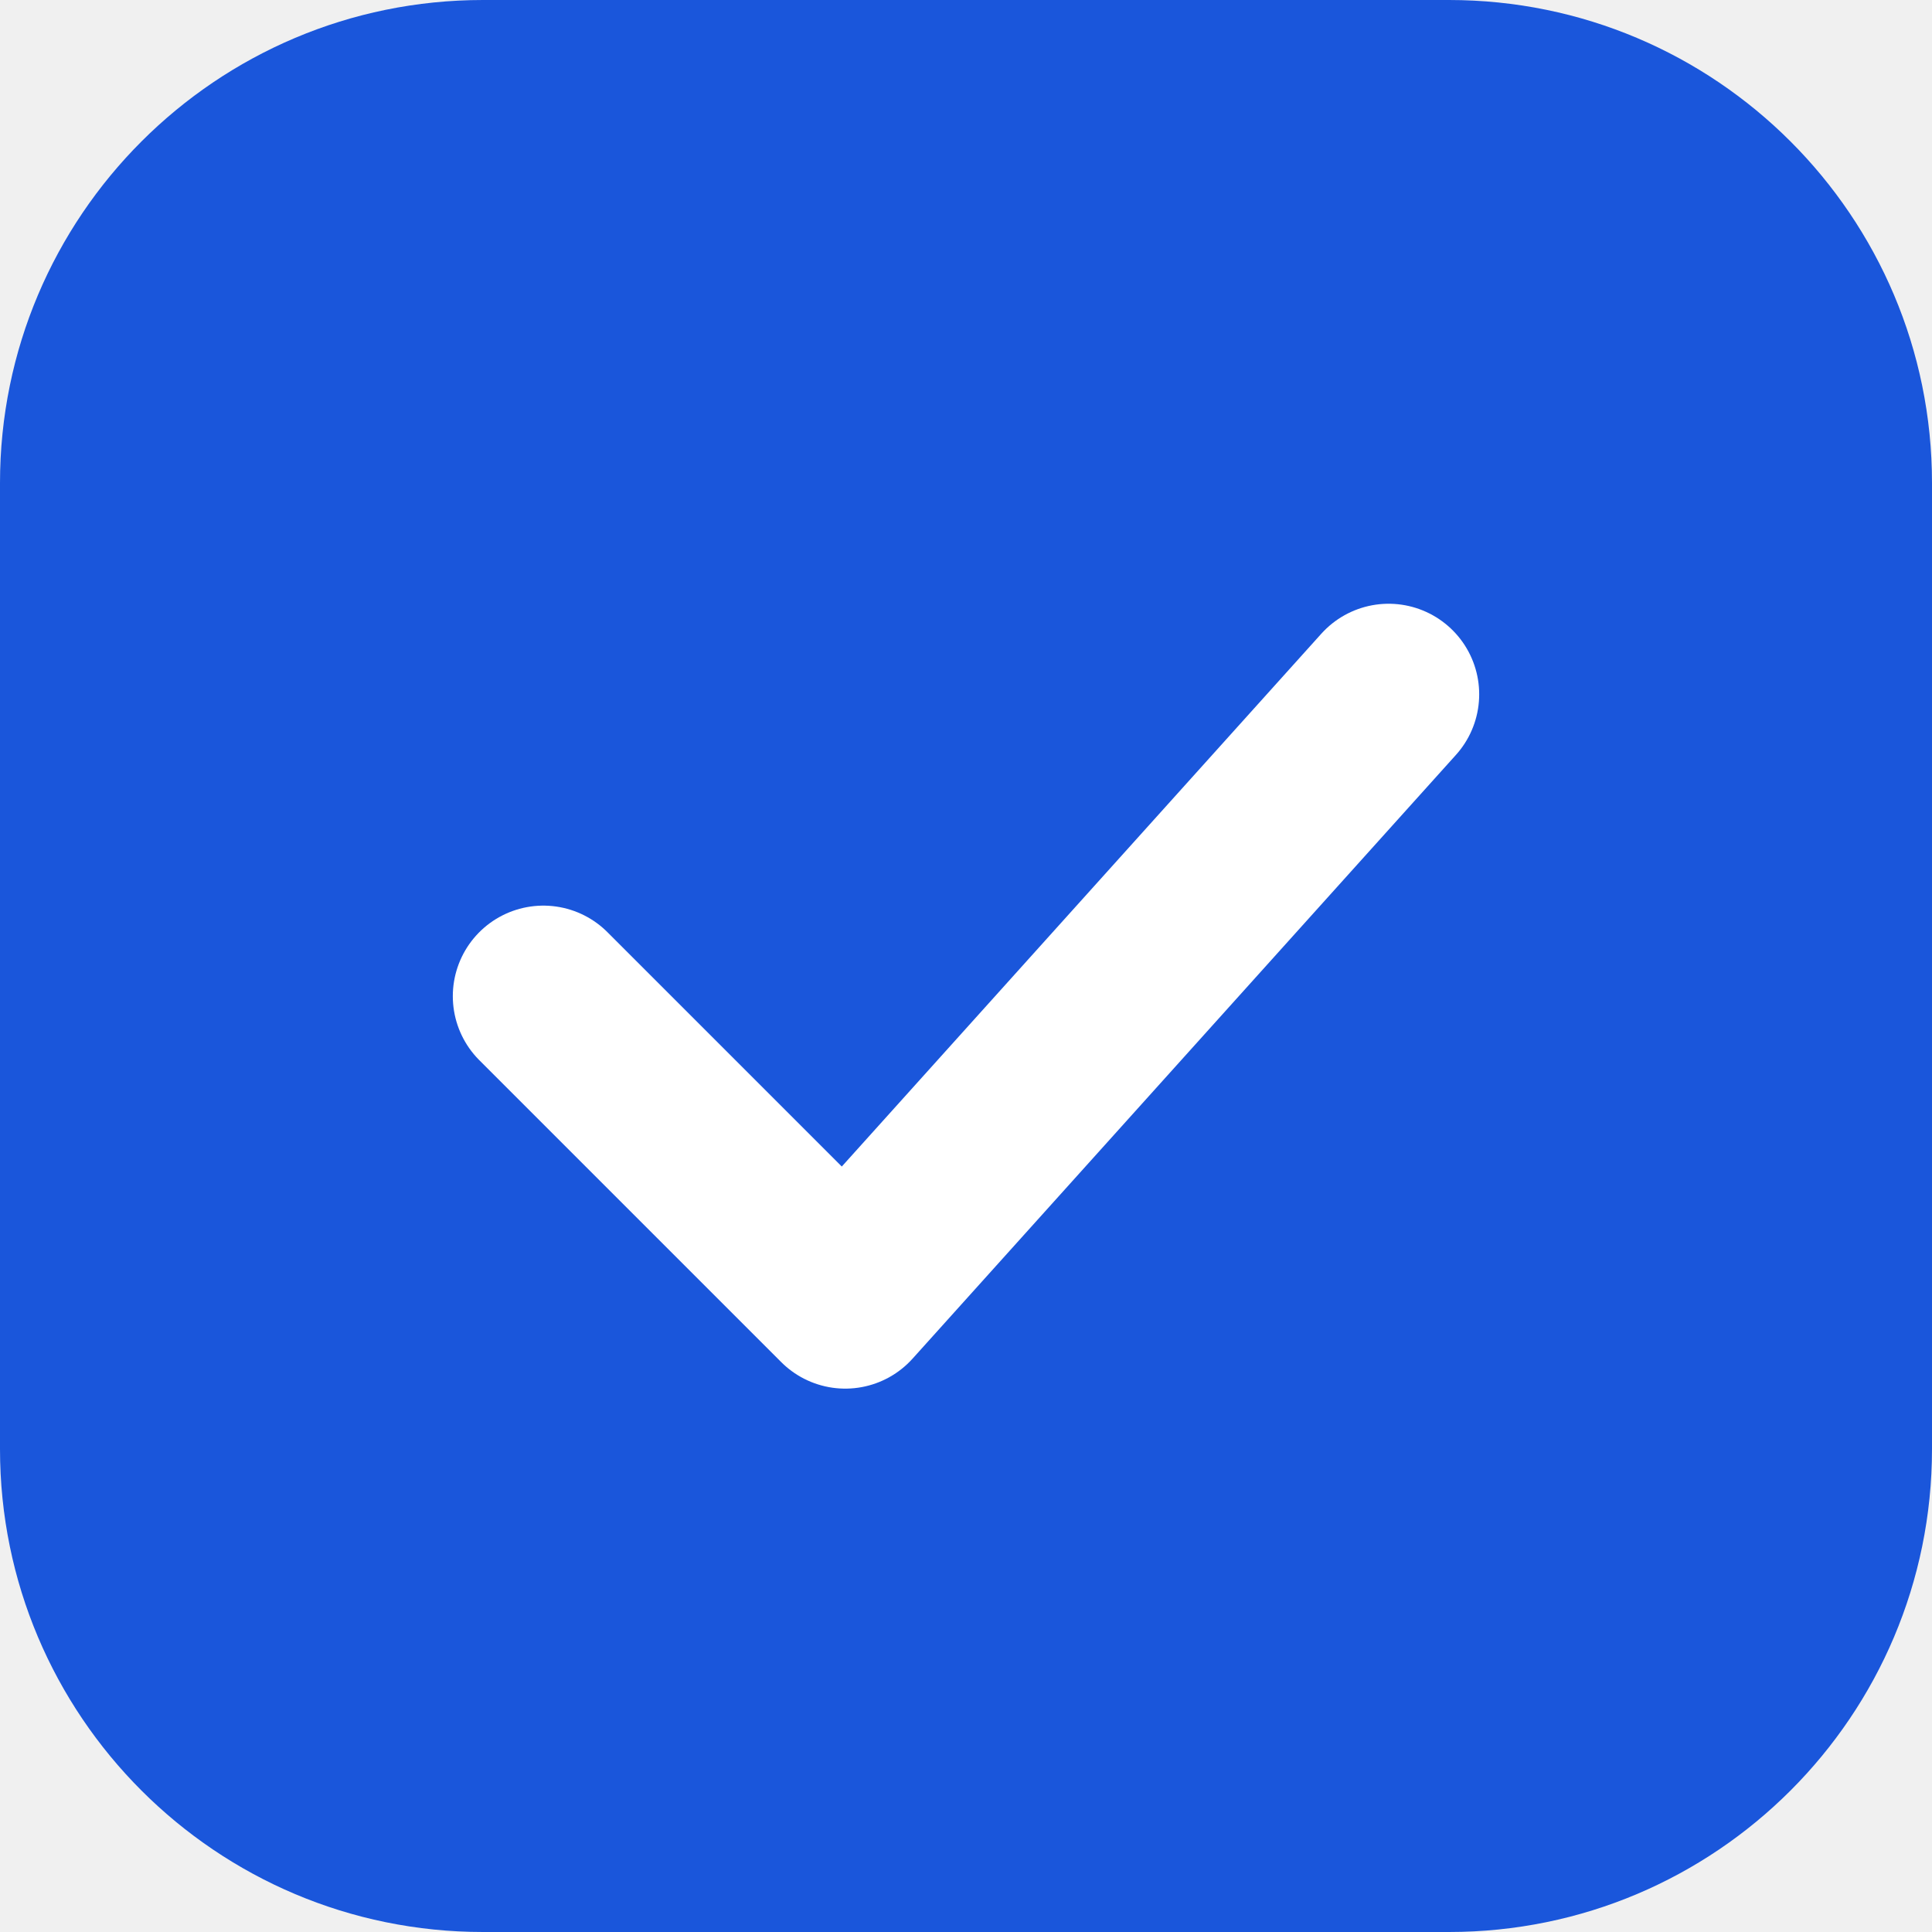
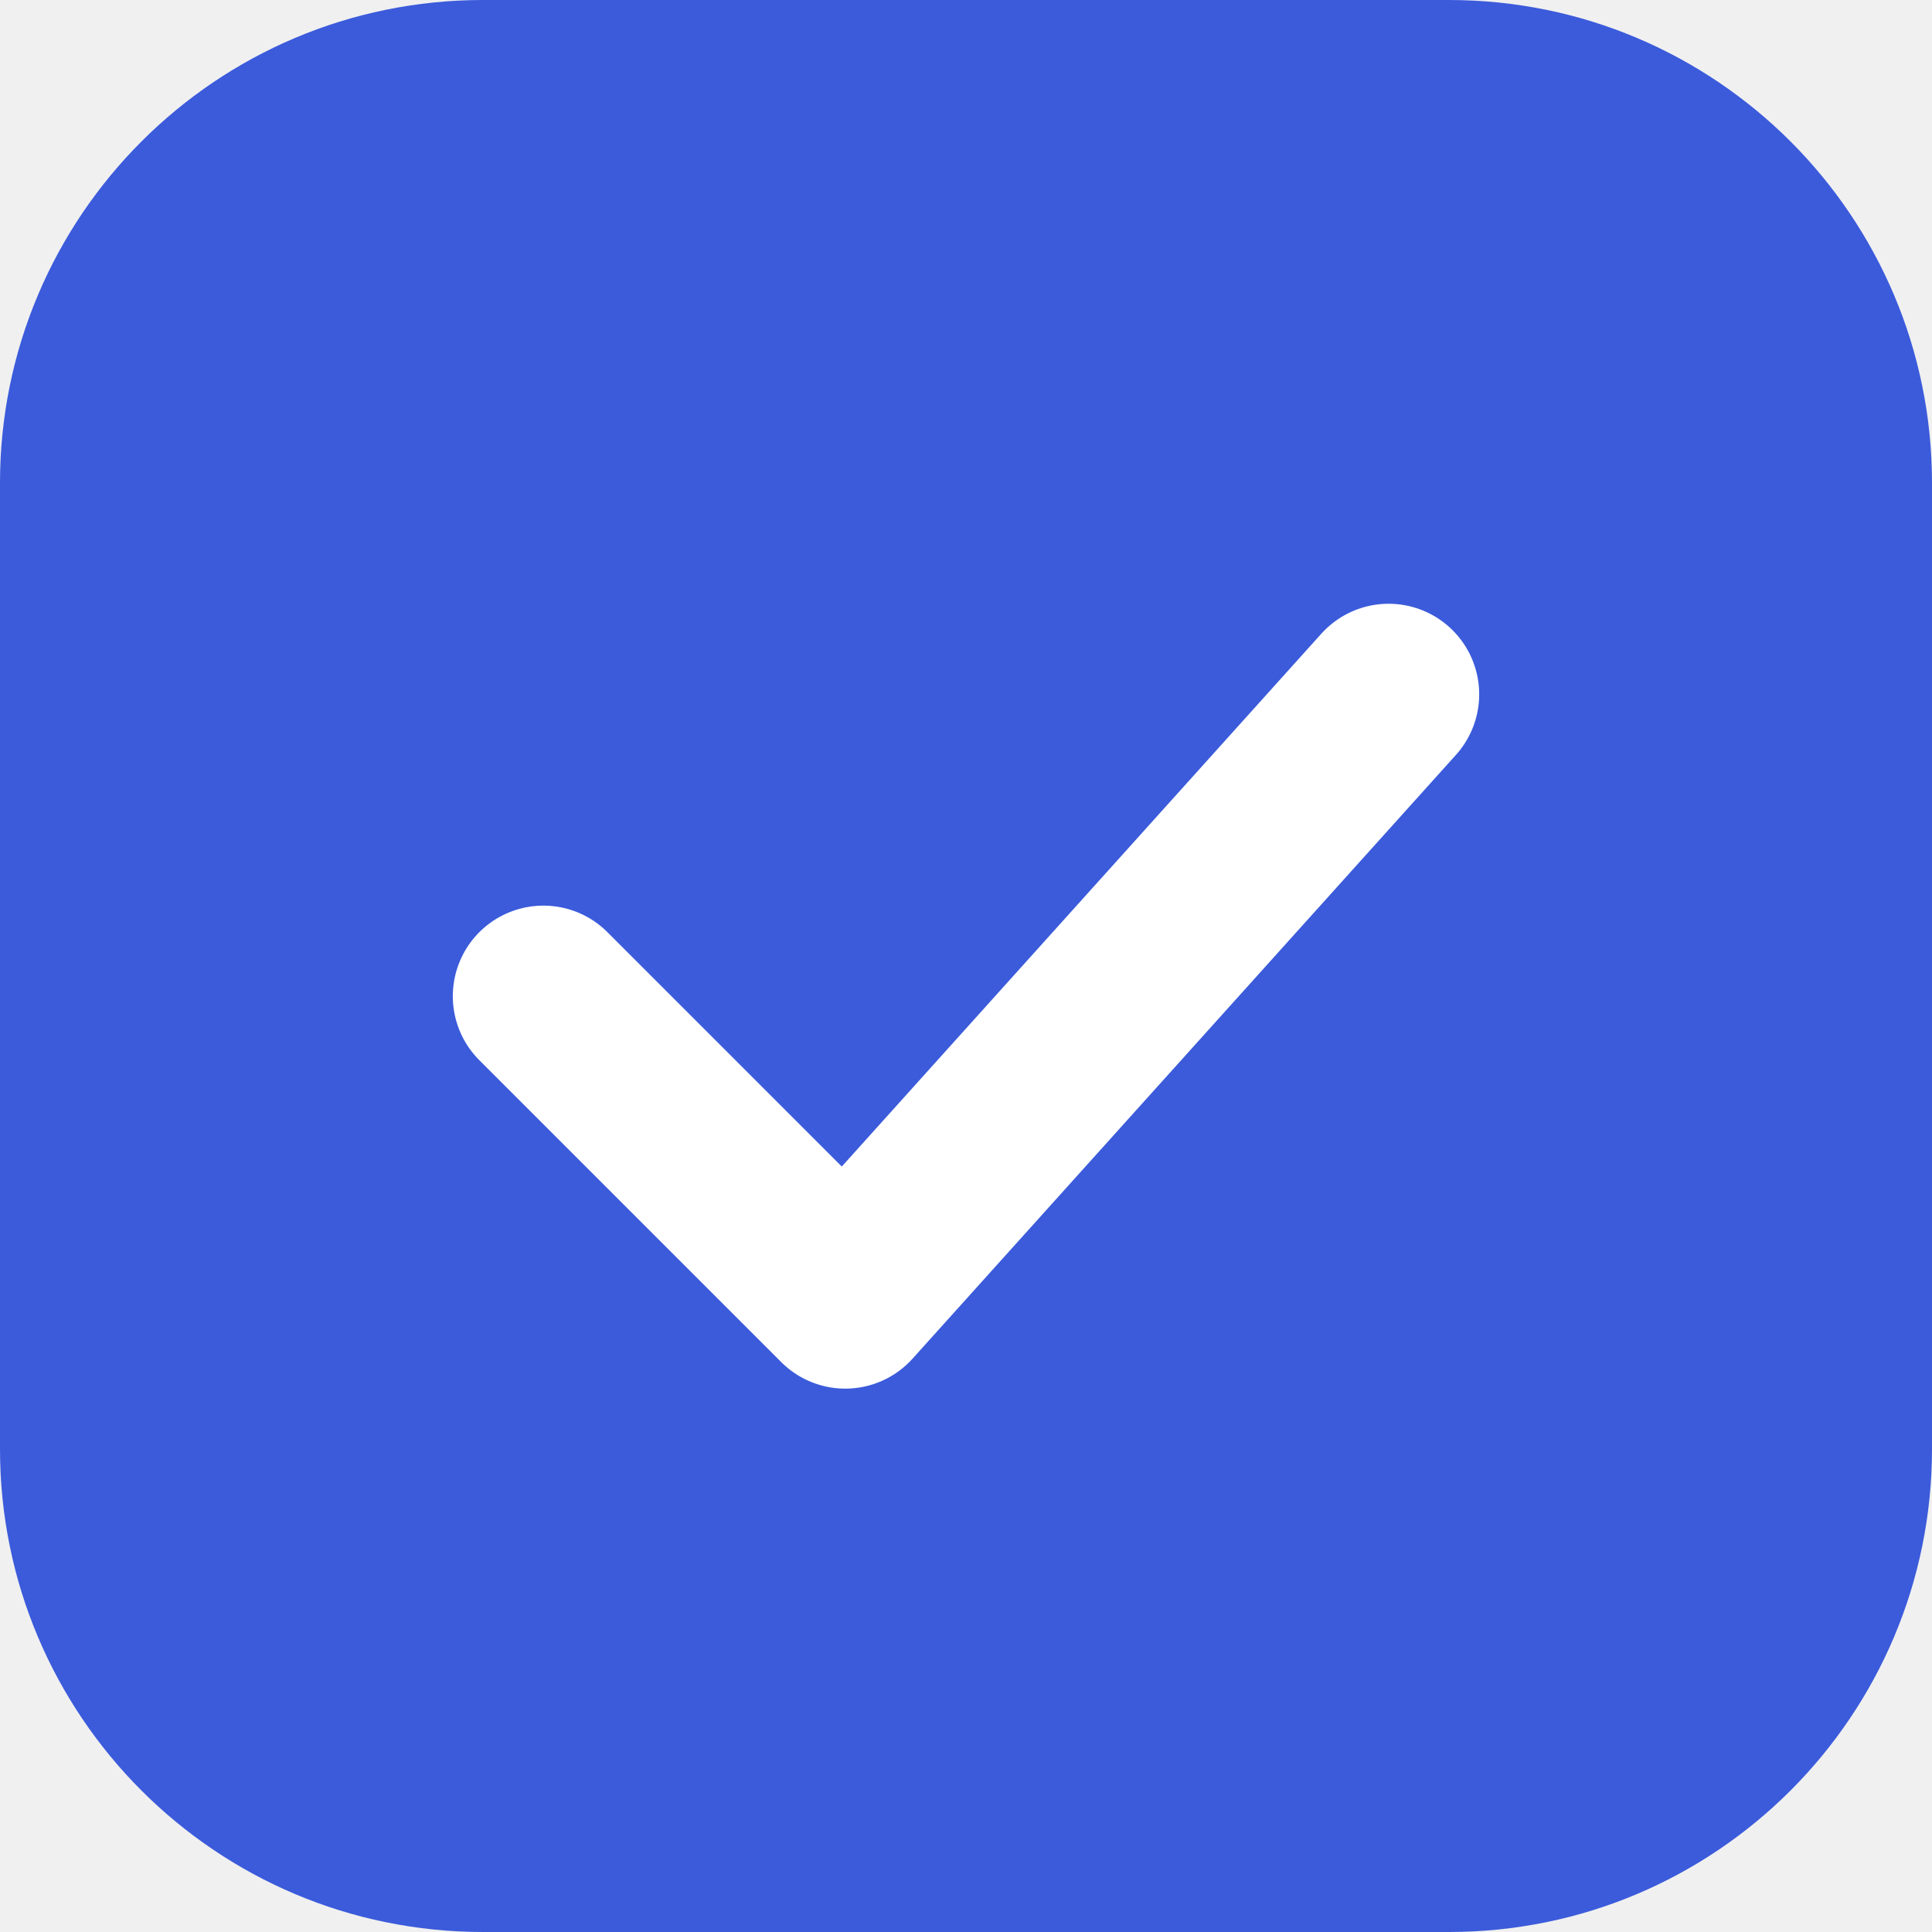
<svg xmlns="http://www.w3.org/2000/svg" viewBox="0 0 32 32">
-   <rect width="32" height="32" rx="8" fill="#1a56db" />
+   <rect width="32" height="32" rx="8" fill="#3b5bdb" />
  <path d="M9 16.5l5 5 9-10" fill="none" stroke="#fff" stroke-width="3" stroke-linecap="round" stroke-linejoin="round" />
</svg>
